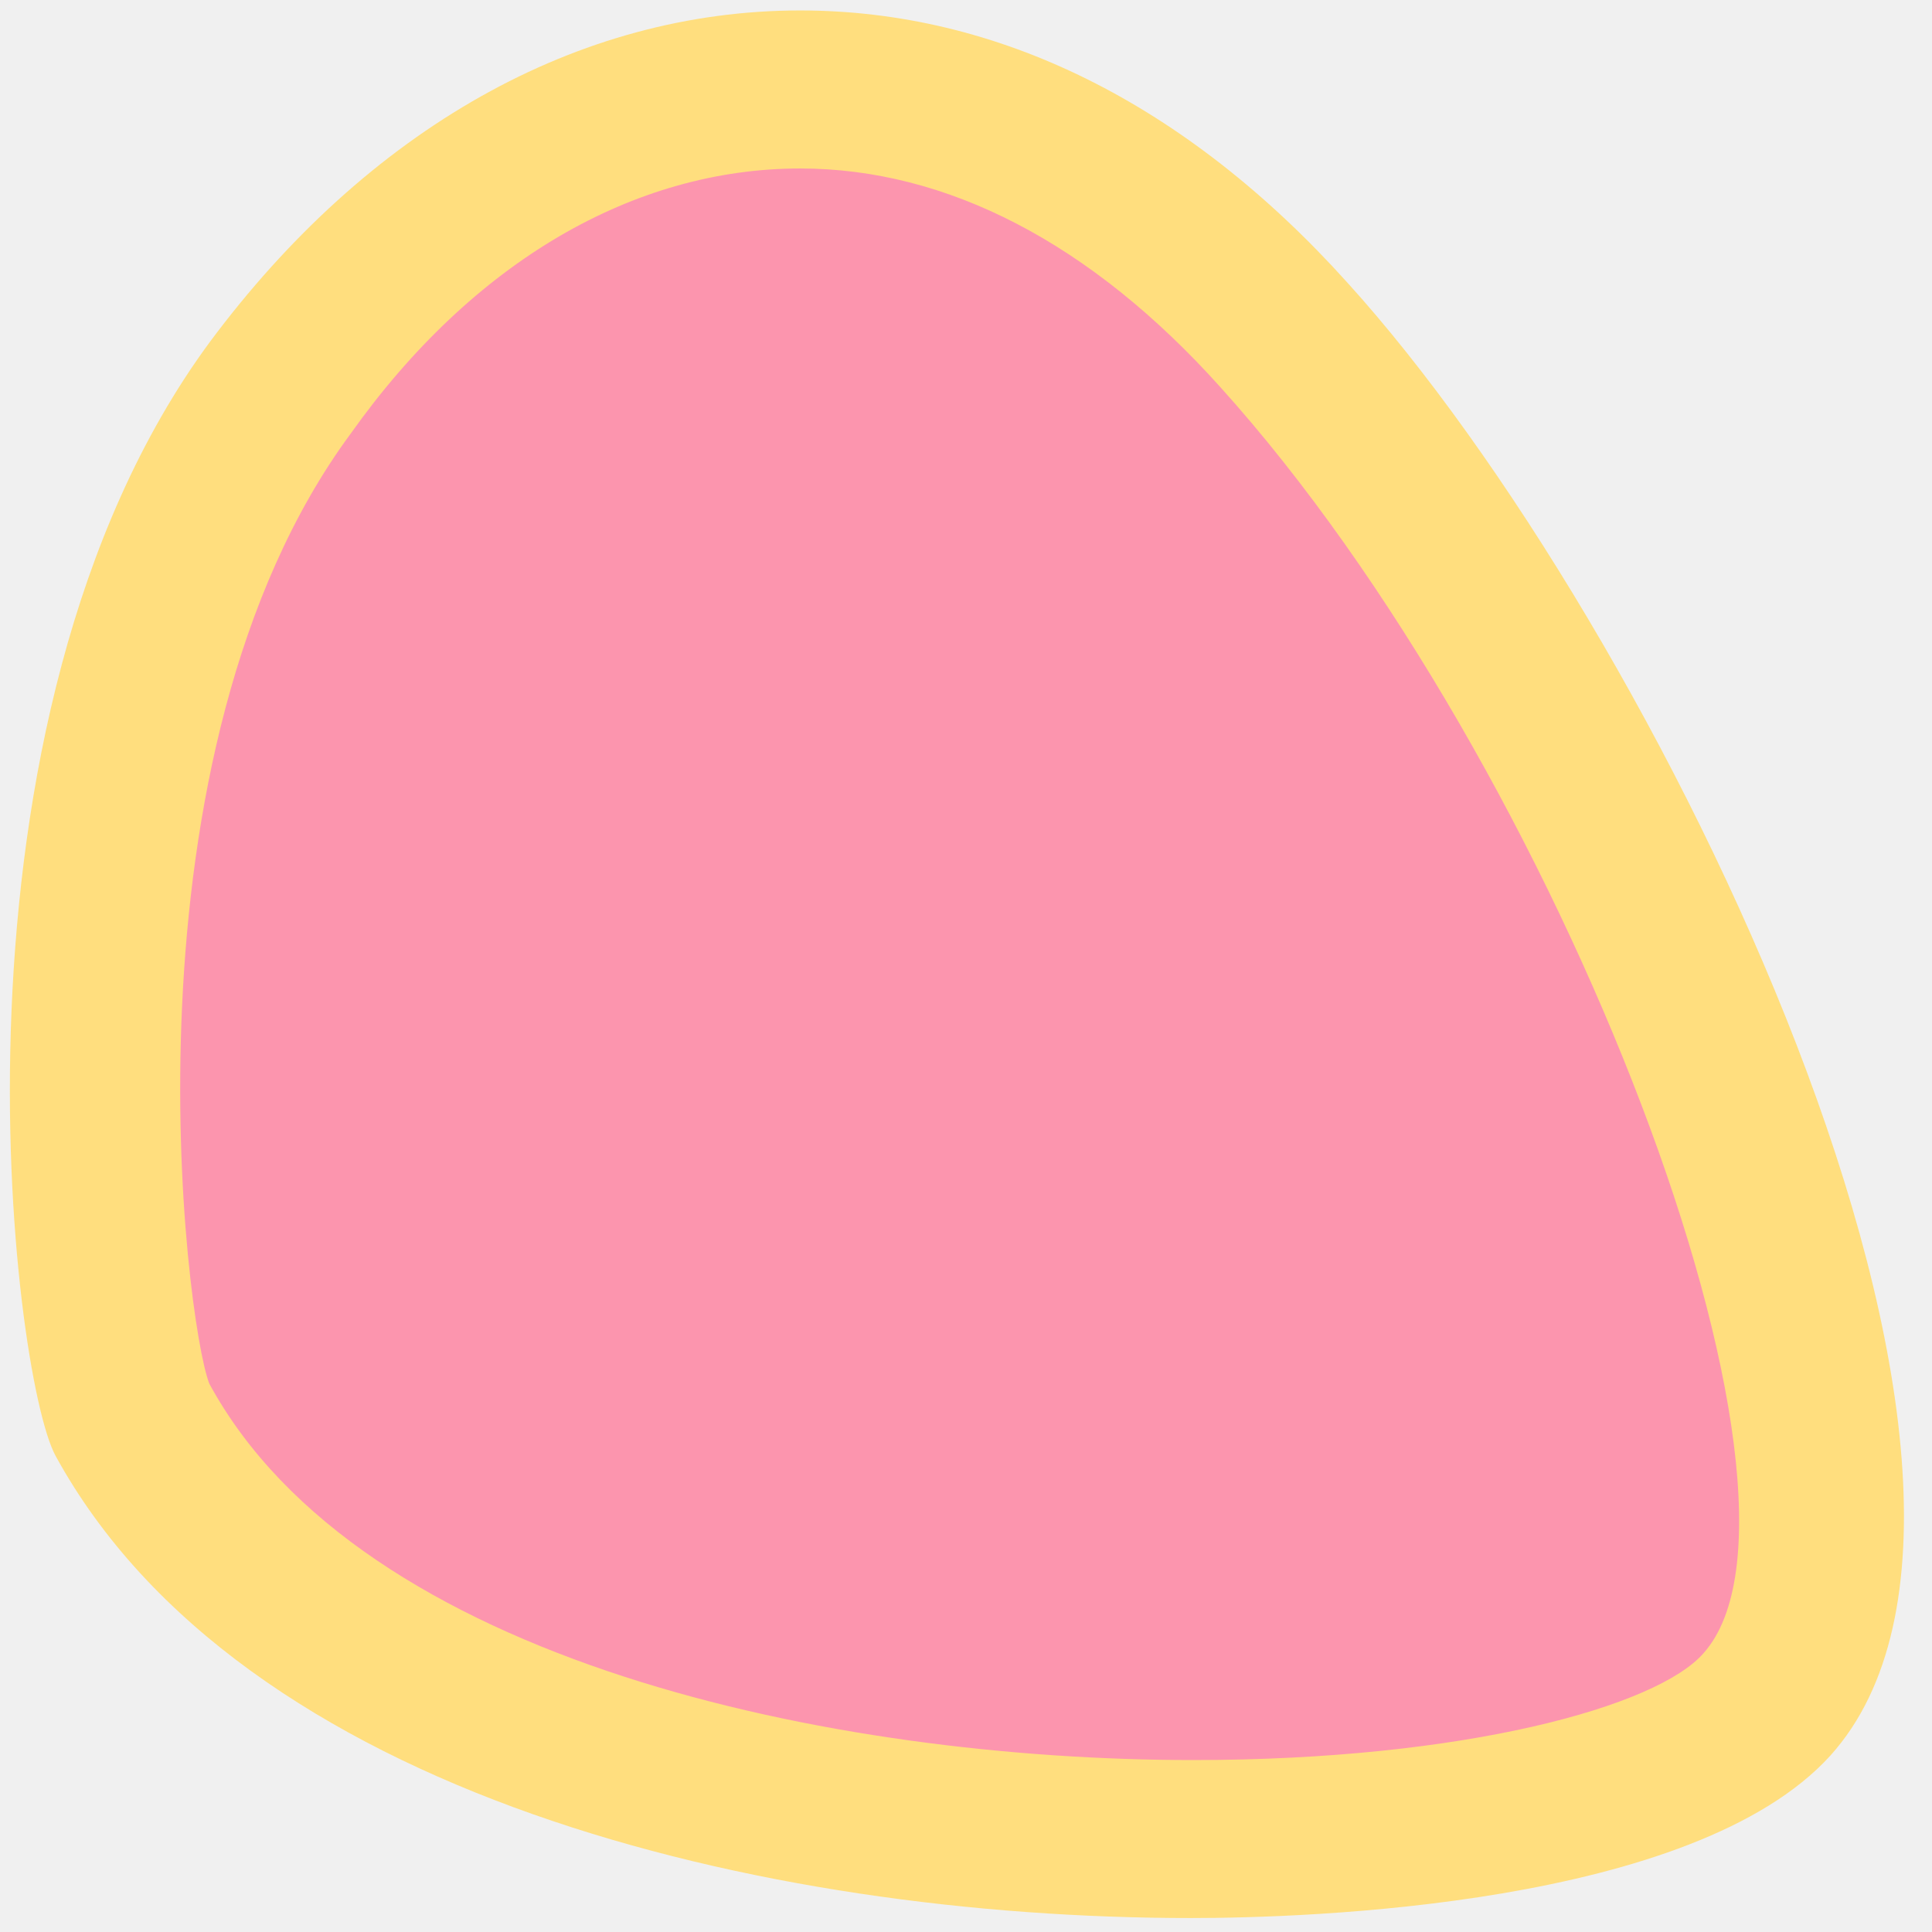
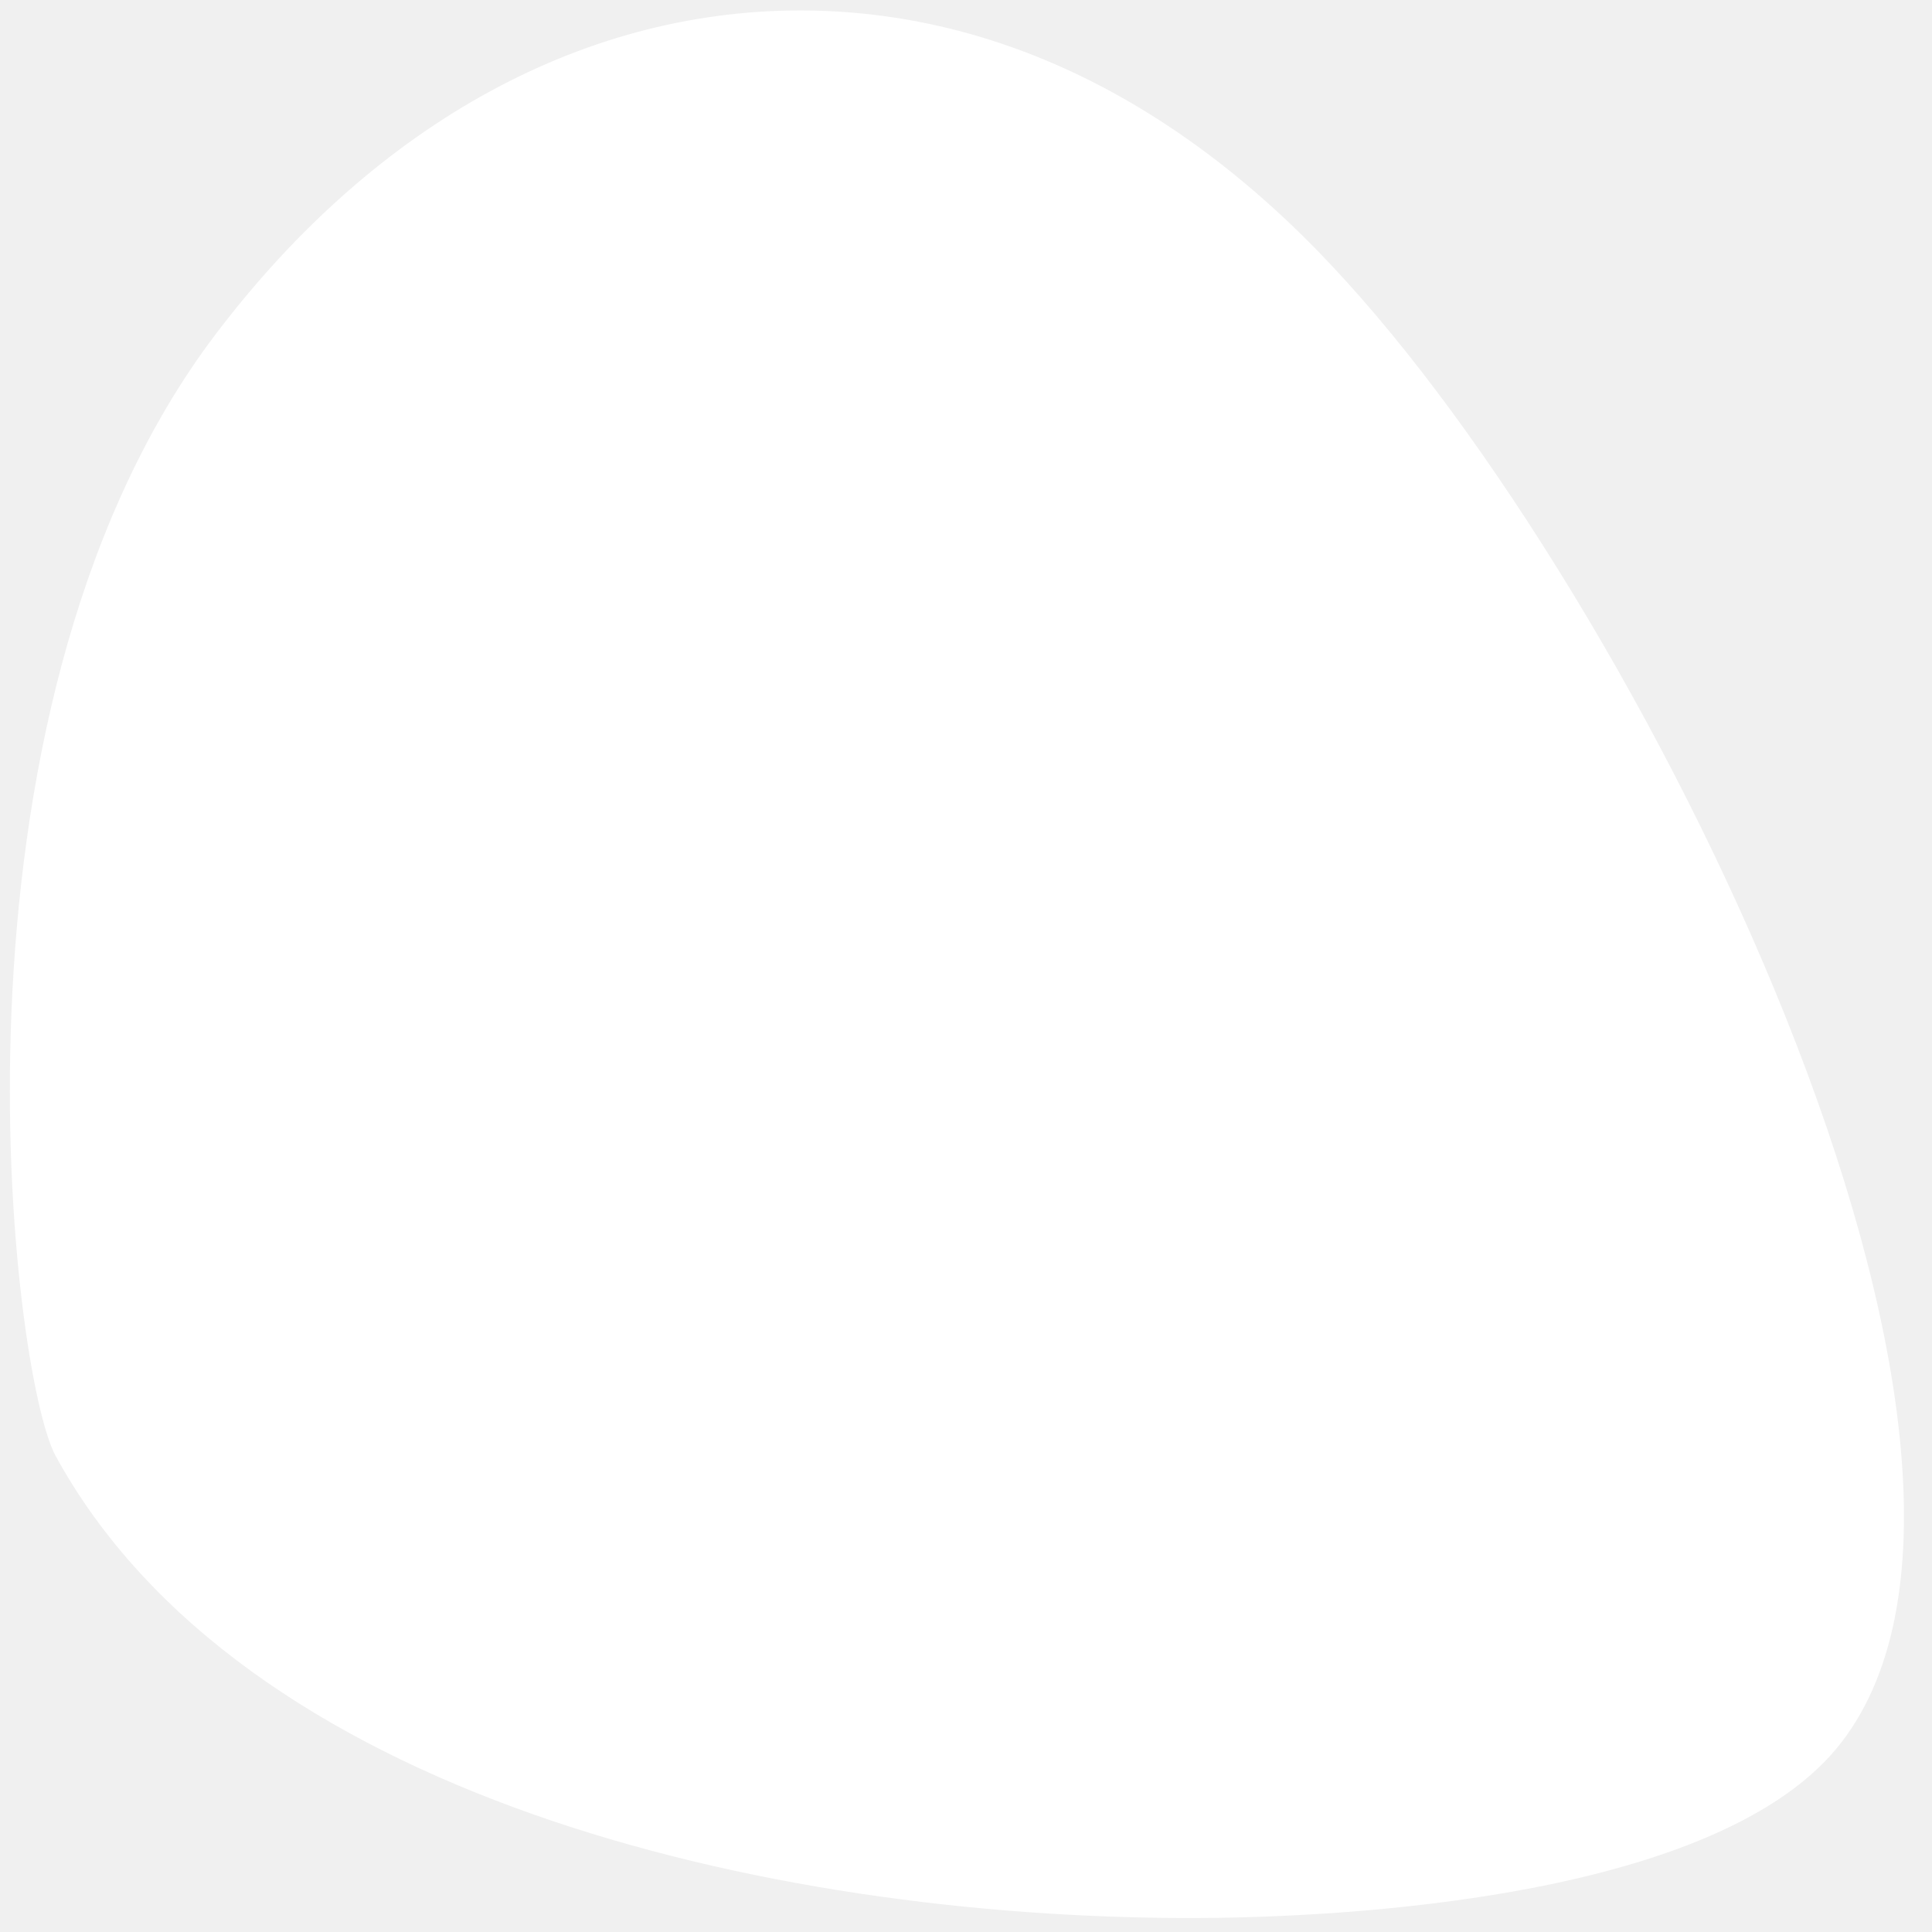
<svg xmlns="http://www.w3.org/2000/svg" width="39" height="39" viewBox="0 0 39 39" fill="none">
-   <path d="M2.647 28.634C1.957 27.321 0.43 14.845 5.605 7.856C10.78 0.821 19.11 -0.727 25.911 6.777C32.713 14.282 39.416 30.229 35.67 34.45C31.875 38.578 8.168 38.765 2.647 28.634Z" fill="#FC95AE" />
-   <path d="M24.038 38.718C26.355 38.718 34.192 38.484 36.952 35.435C41.881 29.948 33.452 12.594 27.193 5.699C23.94 2.087 20.145 0.211 16.152 0.211C11.667 0.211 7.428 2.603 4.225 6.918C-1.394 14.563 0.232 27.743 1.12 29.385C4.865 36.233 15.413 38.718 24.038 38.718ZM16.152 3.401C19.11 3.401 22.018 4.902 24.63 7.81C31.53 15.455 37.149 30.276 34.389 33.371C33.452 34.45 29.559 35.529 24.088 35.529C16.842 35.529 7.281 33.559 4.225 27.931C3.732 26.664 2.302 15.22 7.083 8.748C9.548 5.277 12.801 3.401 16.152 3.401Z" fill="#FFDE7E" />
+   <path d="M2.647 28.634C1.957 27.321 0.43 14.845 5.605 7.856C10.78 0.821 19.11 -0.727 25.911 6.777C32.713 14.282 39.416 30.229 35.67 34.45C31.875 38.578 8.168 38.765 2.647 28.634Z" fill="white" />
+   <path d="M24.038 38.718C26.355 38.718 34.192 38.484 36.952 35.435C41.881 29.948 33.452 12.594 27.193 5.699C23.94 2.087 20.145 0.211 16.152 0.211C11.667 0.211 7.428 2.603 4.225 6.918C-1.394 14.563 0.232 27.743 1.12 29.385C4.865 36.233 15.413 38.718 24.038 38.718ZM16.152 3.401C19.11 3.401 22.018 4.902 24.63 7.81C31.53 15.455 37.149 30.276 34.389 33.371C33.452 34.45 29.559 35.529 24.088 35.529C16.842 35.529 7.281 33.559 4.225 27.931C3.732 26.664 2.302 15.22 7.083 8.748C9.548 5.277 12.801 3.401 16.152 3.401Z" fill="white" />
</svg>
